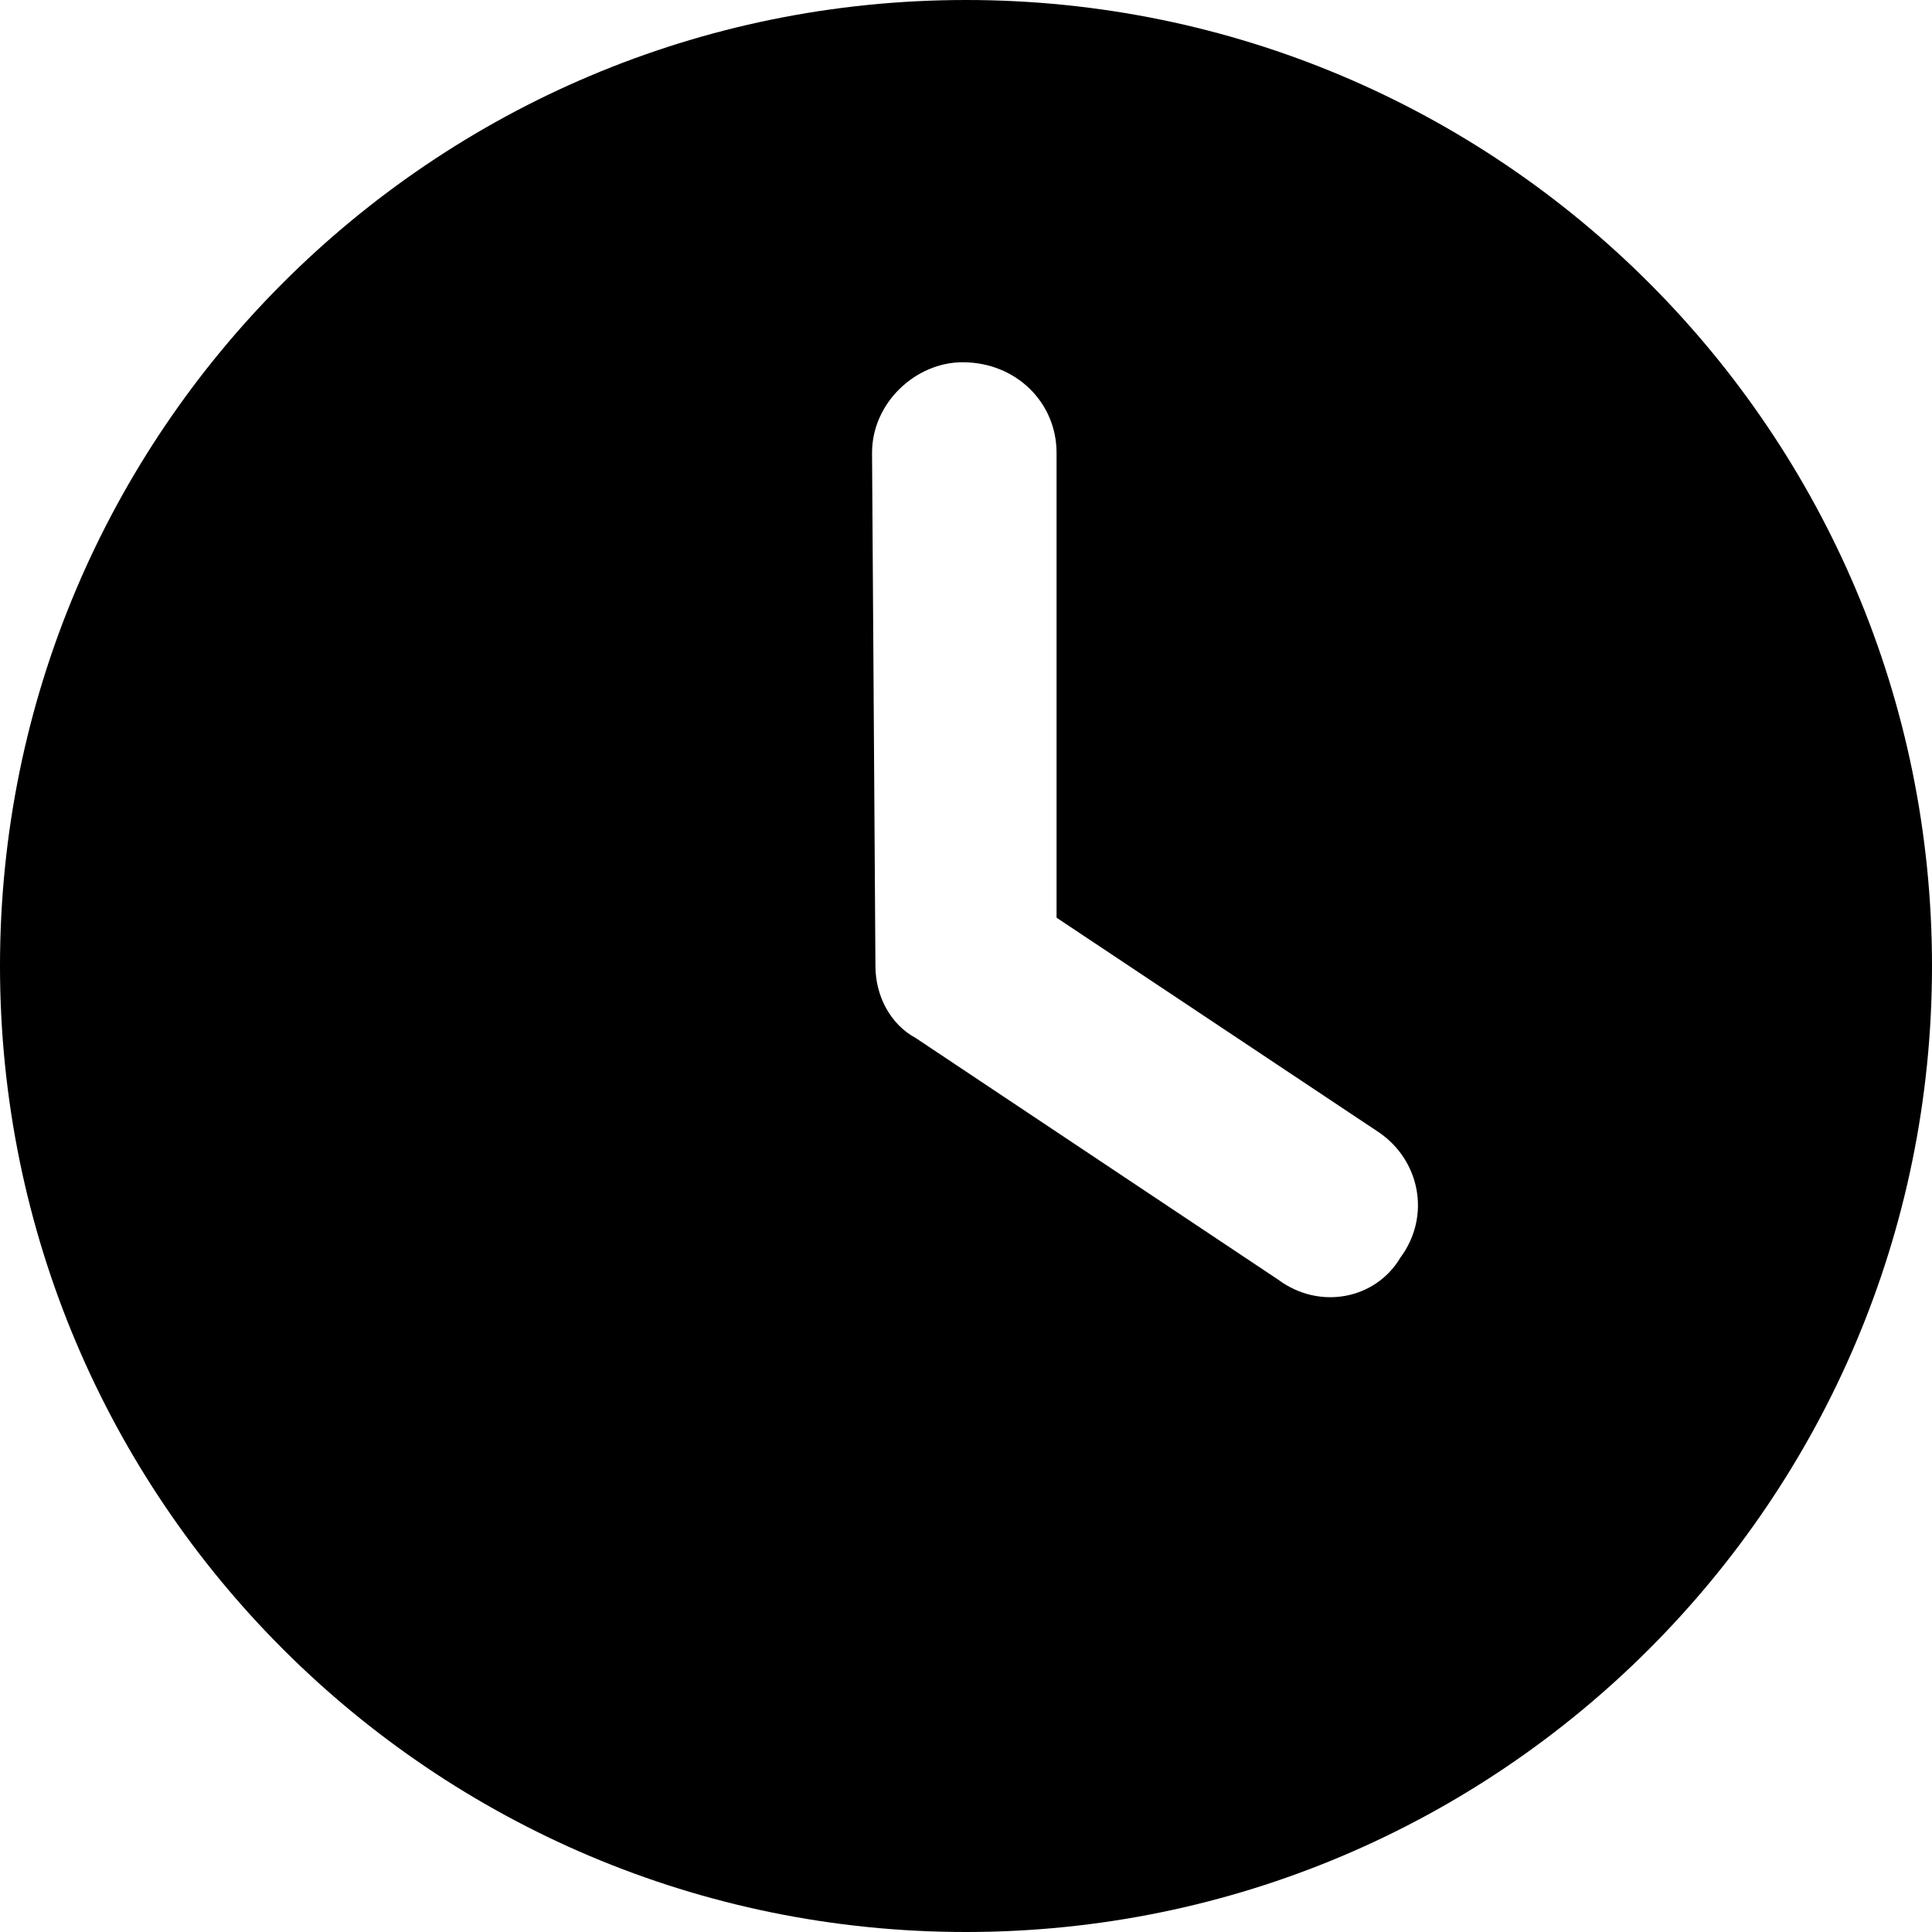
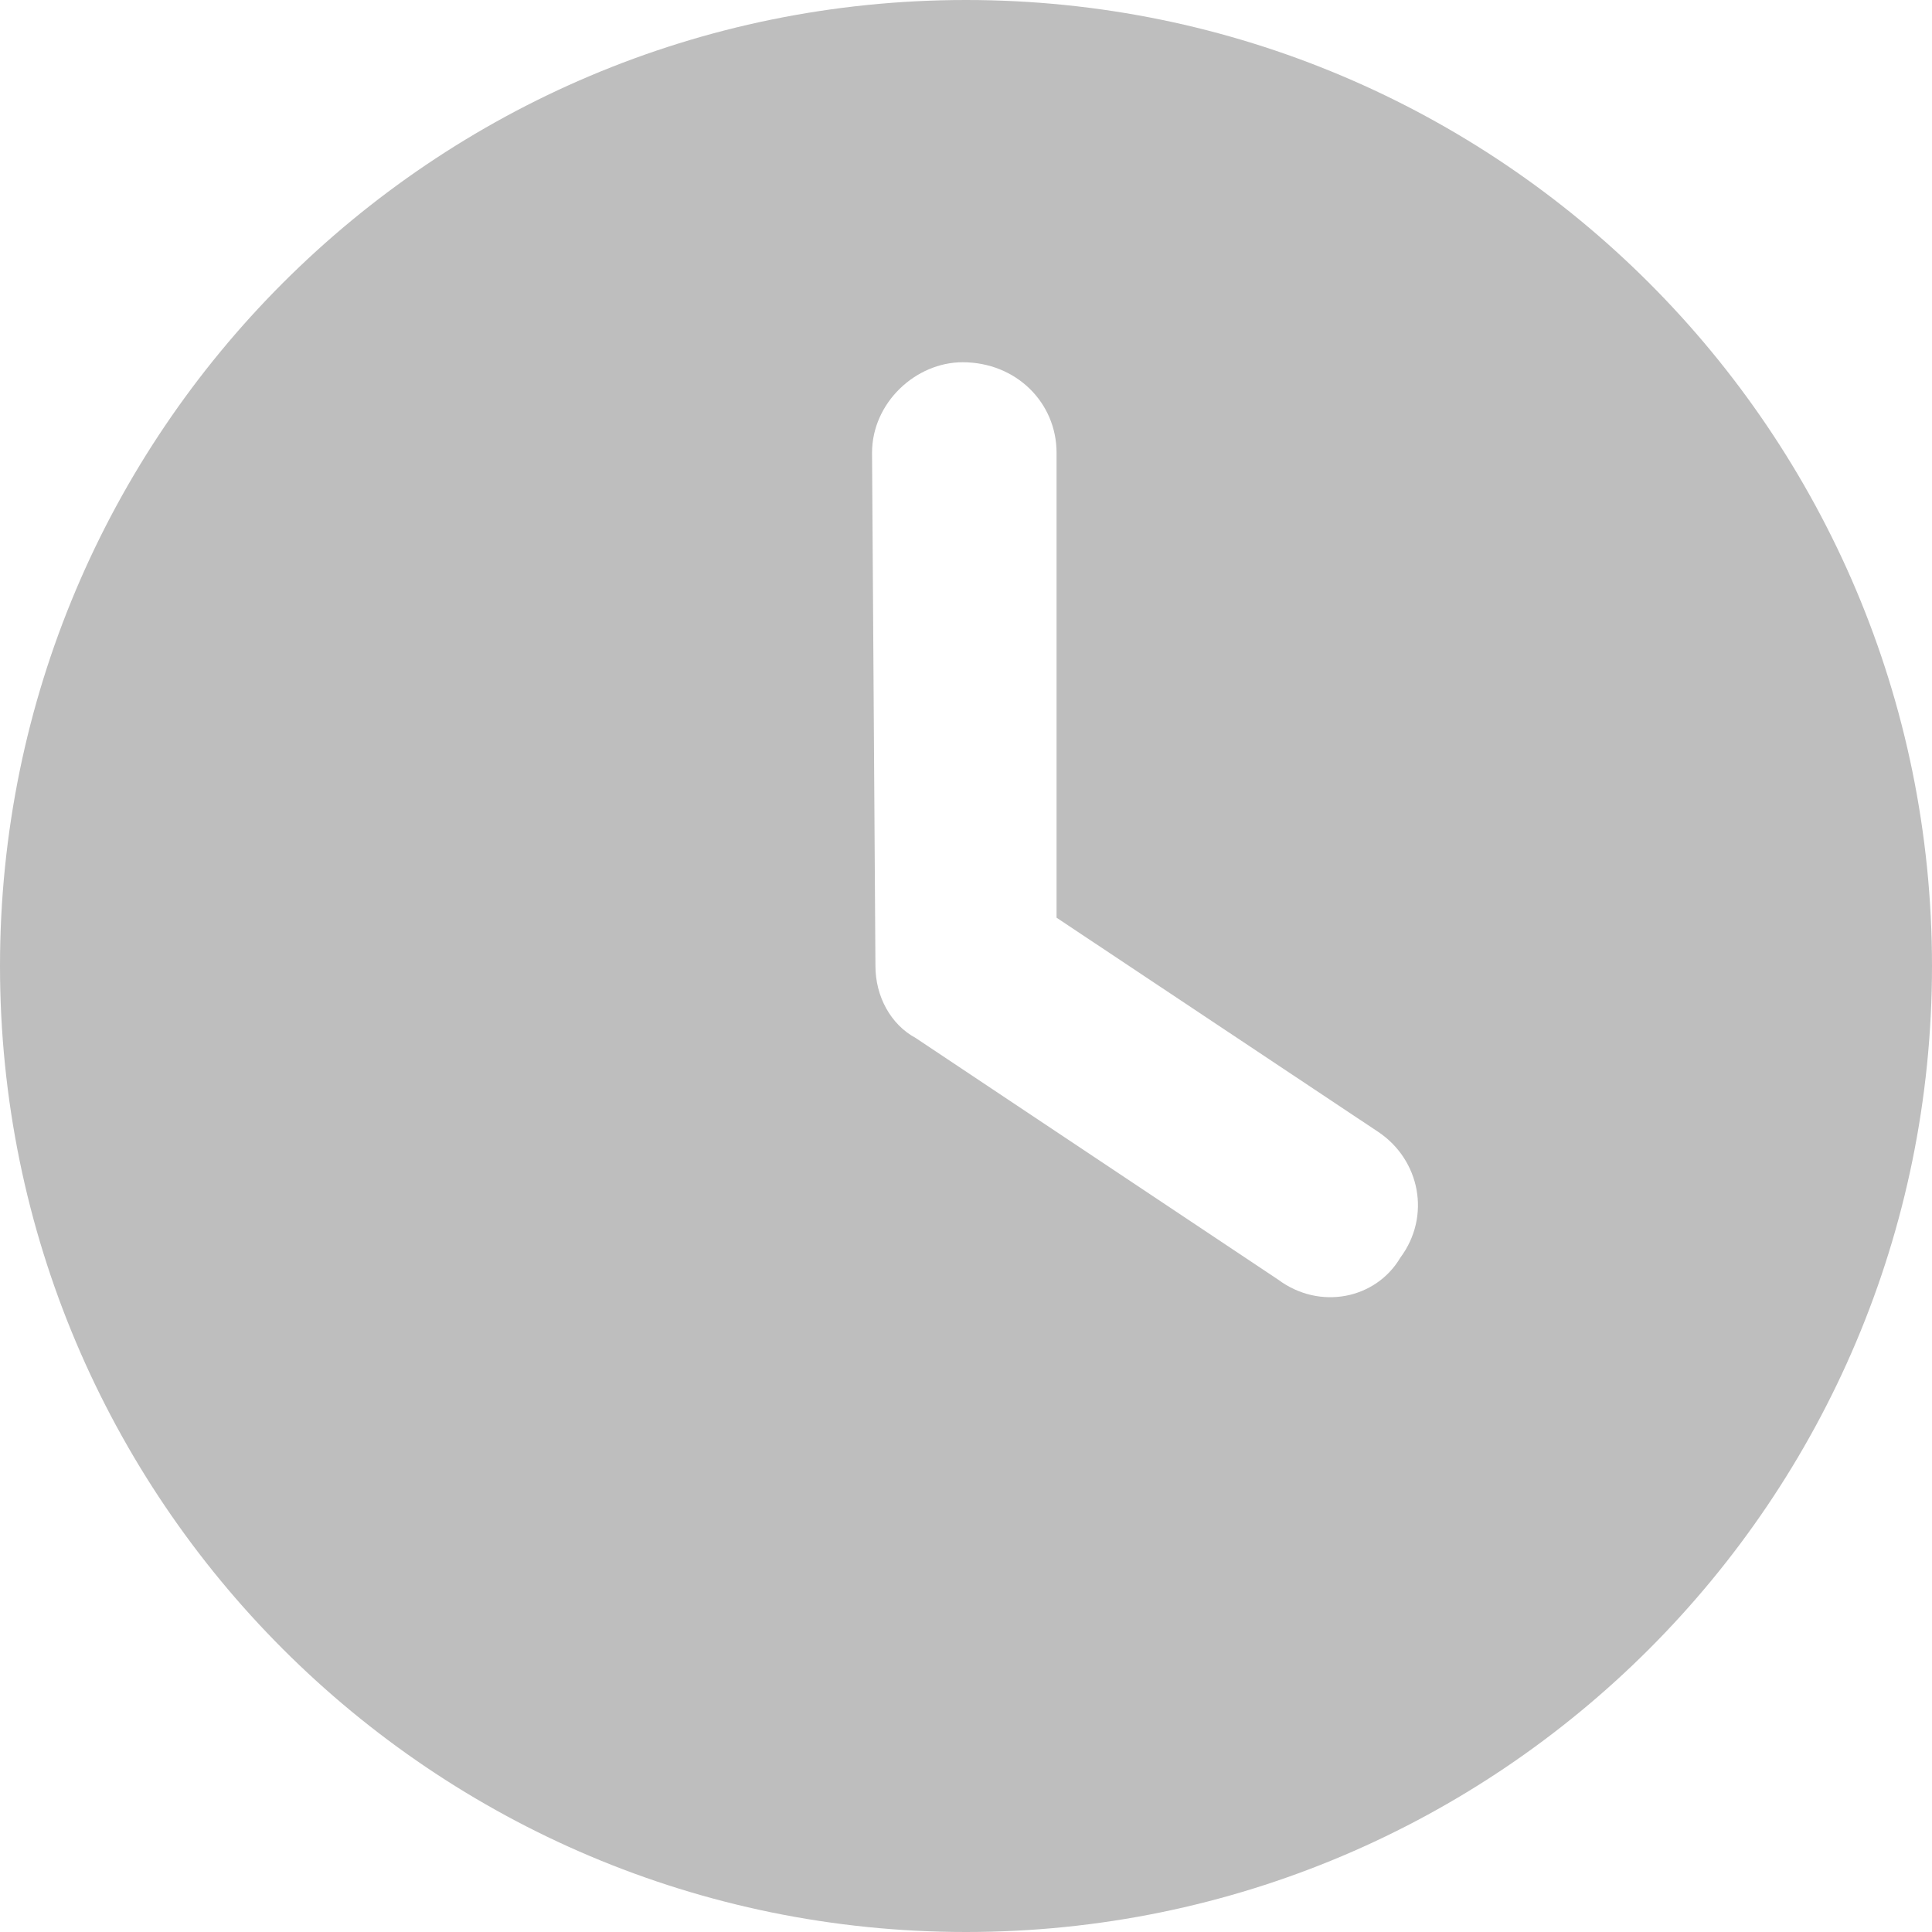
<svg xmlns="http://www.w3.org/2000/svg" viewBox="0 0 512 512">
-   <path d="M256 512C114.6 512 0 397.4 0 256C0 114.6 114.6 0 256 0C397.4 0 512 114.6 512 256C512 397.4 397.4 512 256 512zM232 256C232 264 236 271.5 242.7 275.1L338.7 339.1C349.7 347.3 364.6 344.3 371.1 333.3C379.3 322.3 376.3 307.4 365.3 300L280 243.2V120C280 106.7 269.3 96 255.1 96C242.7 96 231.1 106.7 231.1 120L232 256z" />
+   <path d="M256 512C114.6 512 0 397.4 0 256C0 114.6 114.6 0 256 0C397.4 0 512 114.6 512 256C512 397.4 397.4 512 256 512zM232 256C232 264 236 271.5 242.7 275.1L338.7 339.1C349.7 347.3 364.6 344.3 371.1 333.3C379.3 322.3 376.3 307.4 365.3 300L280 243.2V120C280 106.7 269.3 96 255.1 96C242.7 96 231.1 106.7 231.1 120L232 256z" fill="rgb(190, 190, 190)" />
</svg>
